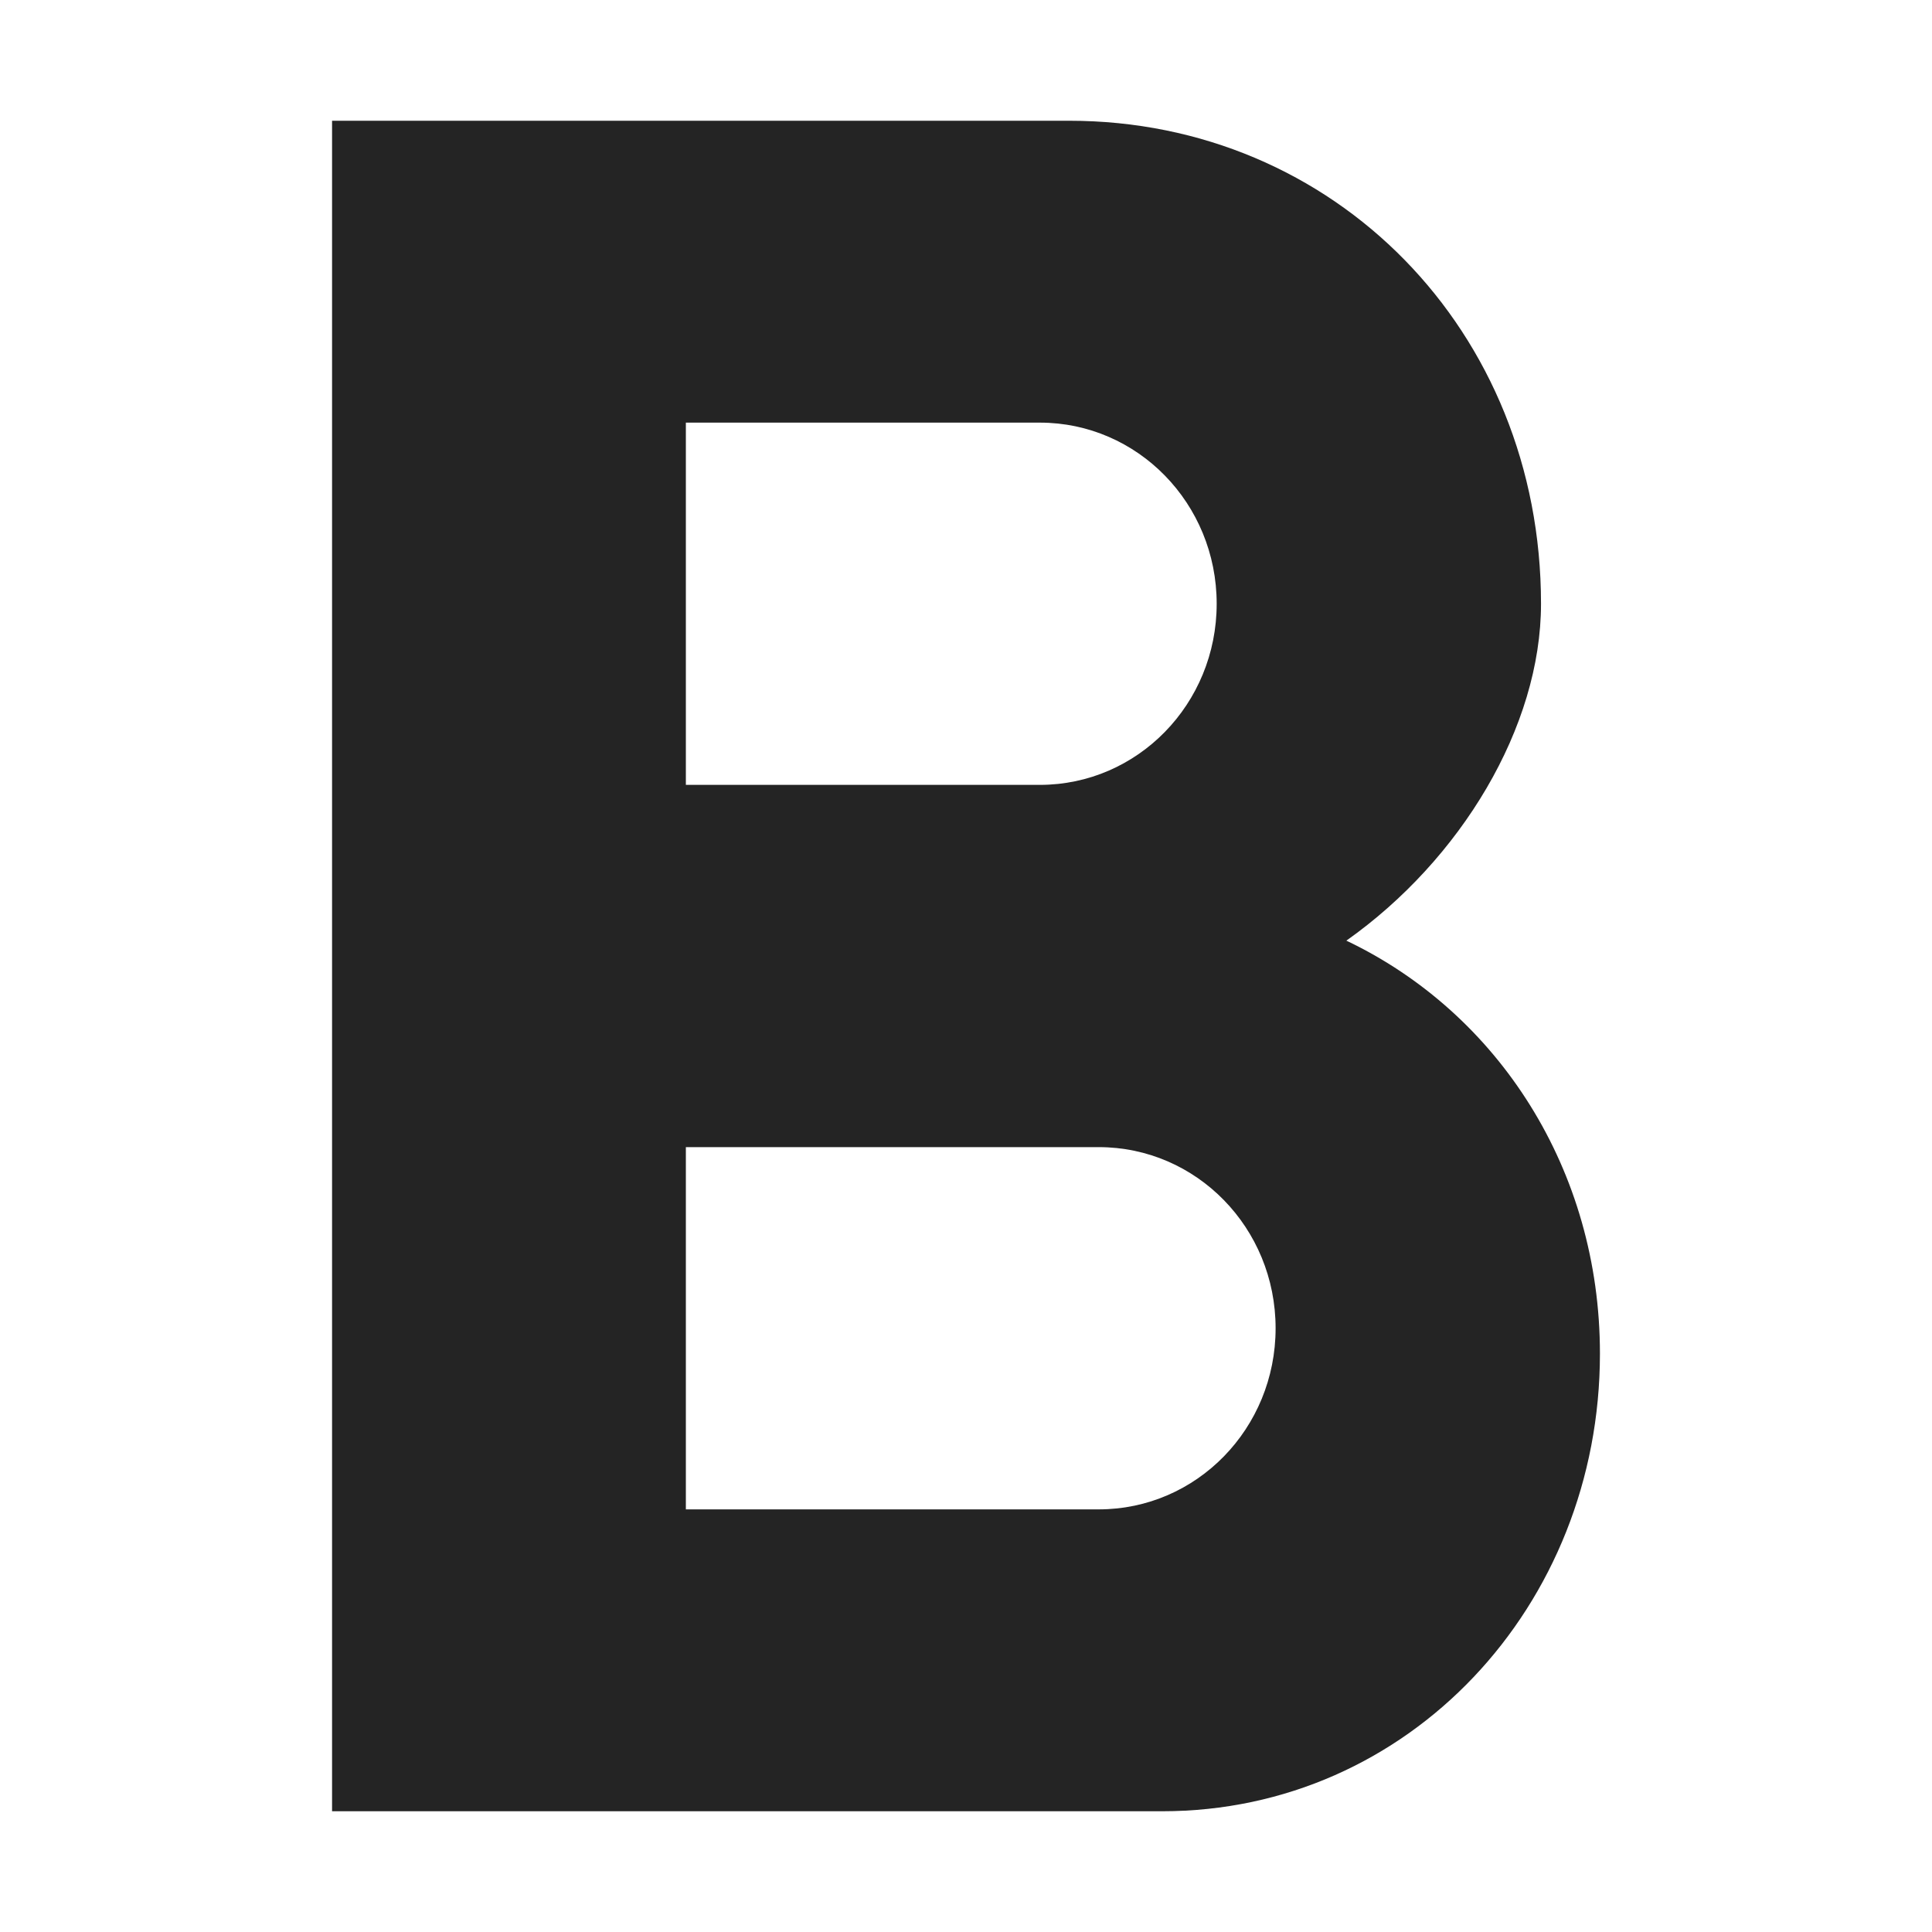
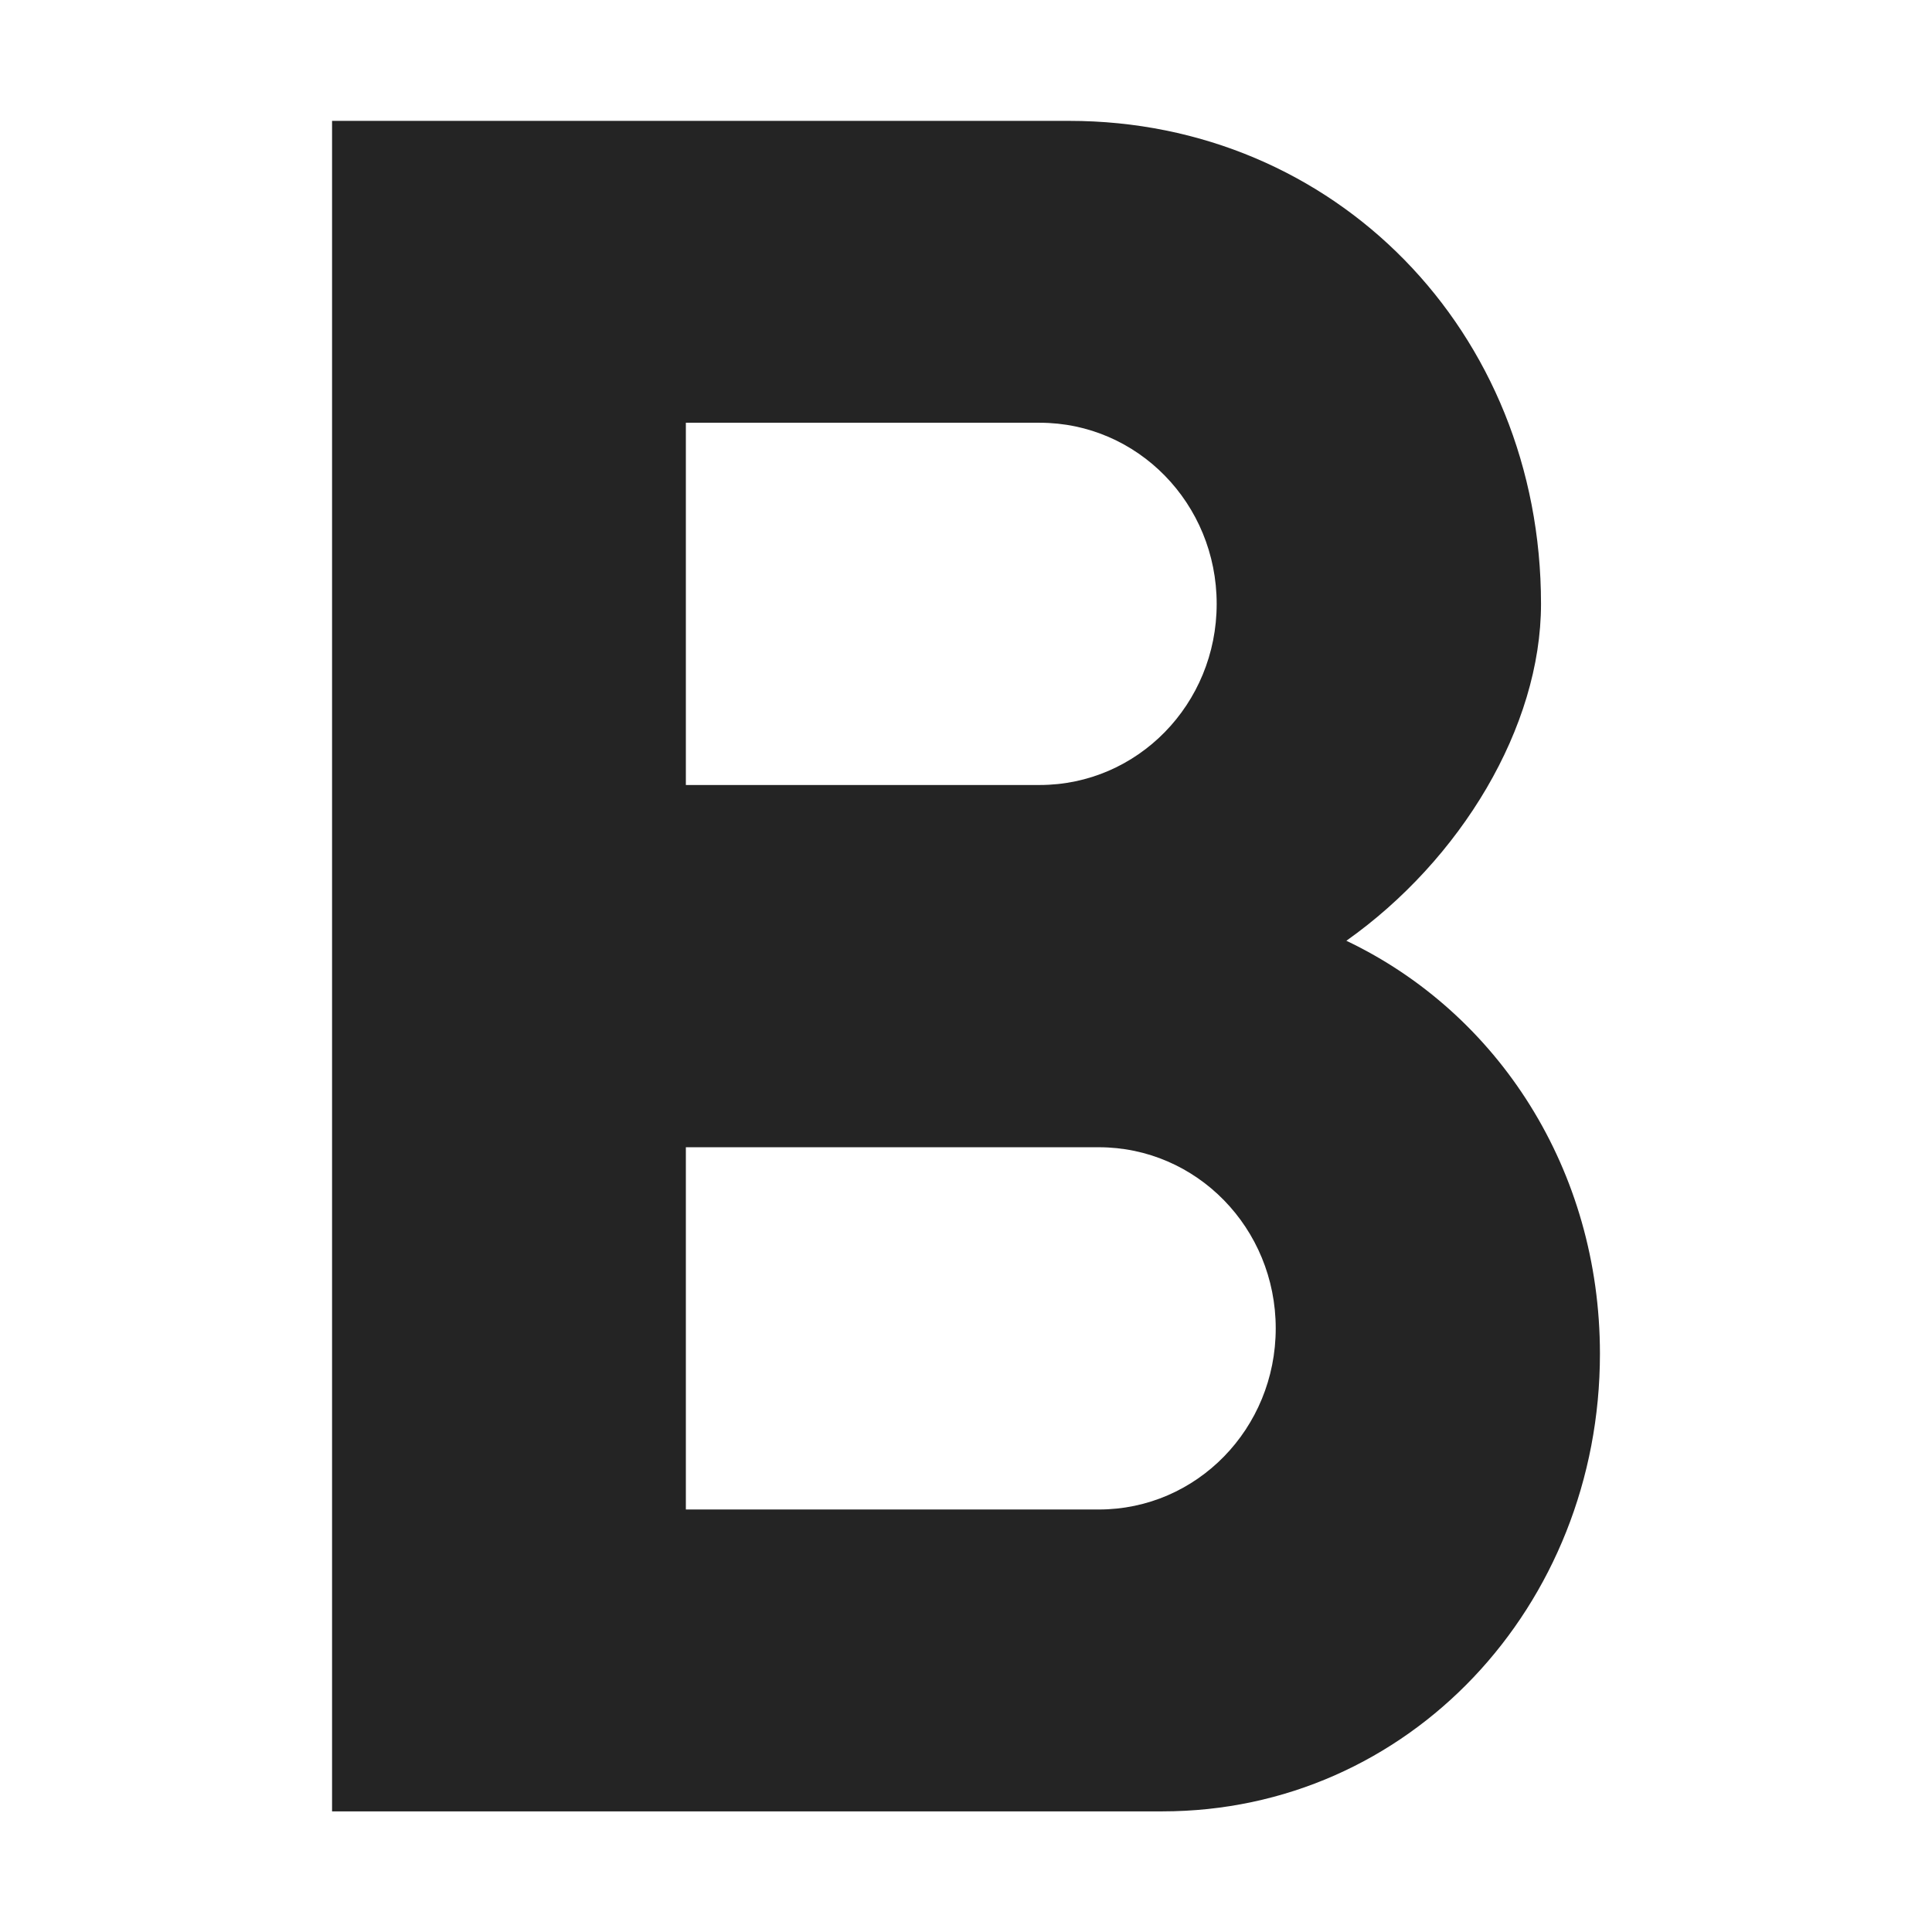
- <svg xmlns="http://www.w3.org/2000/svg" width="16" height="16" viewBox="0 0 16 16" fill="none">
-   <path fill-rule="evenodd" clip-rule="evenodd" d="M11.15 7.79C12.098 7.12 12.762 6.02 12.762 5C12.762 2.74 11.052 1 8.855 1H2.75V15H9.626C11.668 15 13.25 13.3 13.25 11.21C13.25 9.69 12.41 8.39 11.15 7.79ZM5.68 3.5H8.611C9.421 3.5 10.076 4.17 10.076 5C10.076 5.83 9.421 6.5 8.611 6.5H5.68V3.5ZM9.099 12.5H5.68V9.5H9.099C9.91 9.5 10.564 10.17 10.564 11C10.564 11.83 9.91 12.5 9.099 12.5Z" fill="#242424" />
+ <svg width="16" height="16" fill="none" viewBox="0 0 16 16">
+   <path fill="#242424" fill-rule="evenodd" d="M11.15 7.791c.947-.67 1.612-1.77 1.612-2.79 0-2.26-1.71-4-3.907-4H2.75v14h6.876c2.042 0 3.624-1.7 3.624-3.79 0-1.52-.84-2.82-2.1-3.42Zm-5.47-4.29h2.93c.811 0 1.466.67 1.466 1.5s-.655 1.5-1.466 1.5H5.68v-3Zm3.419 9H5.68v-3H9.1c.81 0 1.465.67 1.465 1.5s-.654 1.5-1.465 1.5Z" clip-rule="evenodd" />
</svg>
